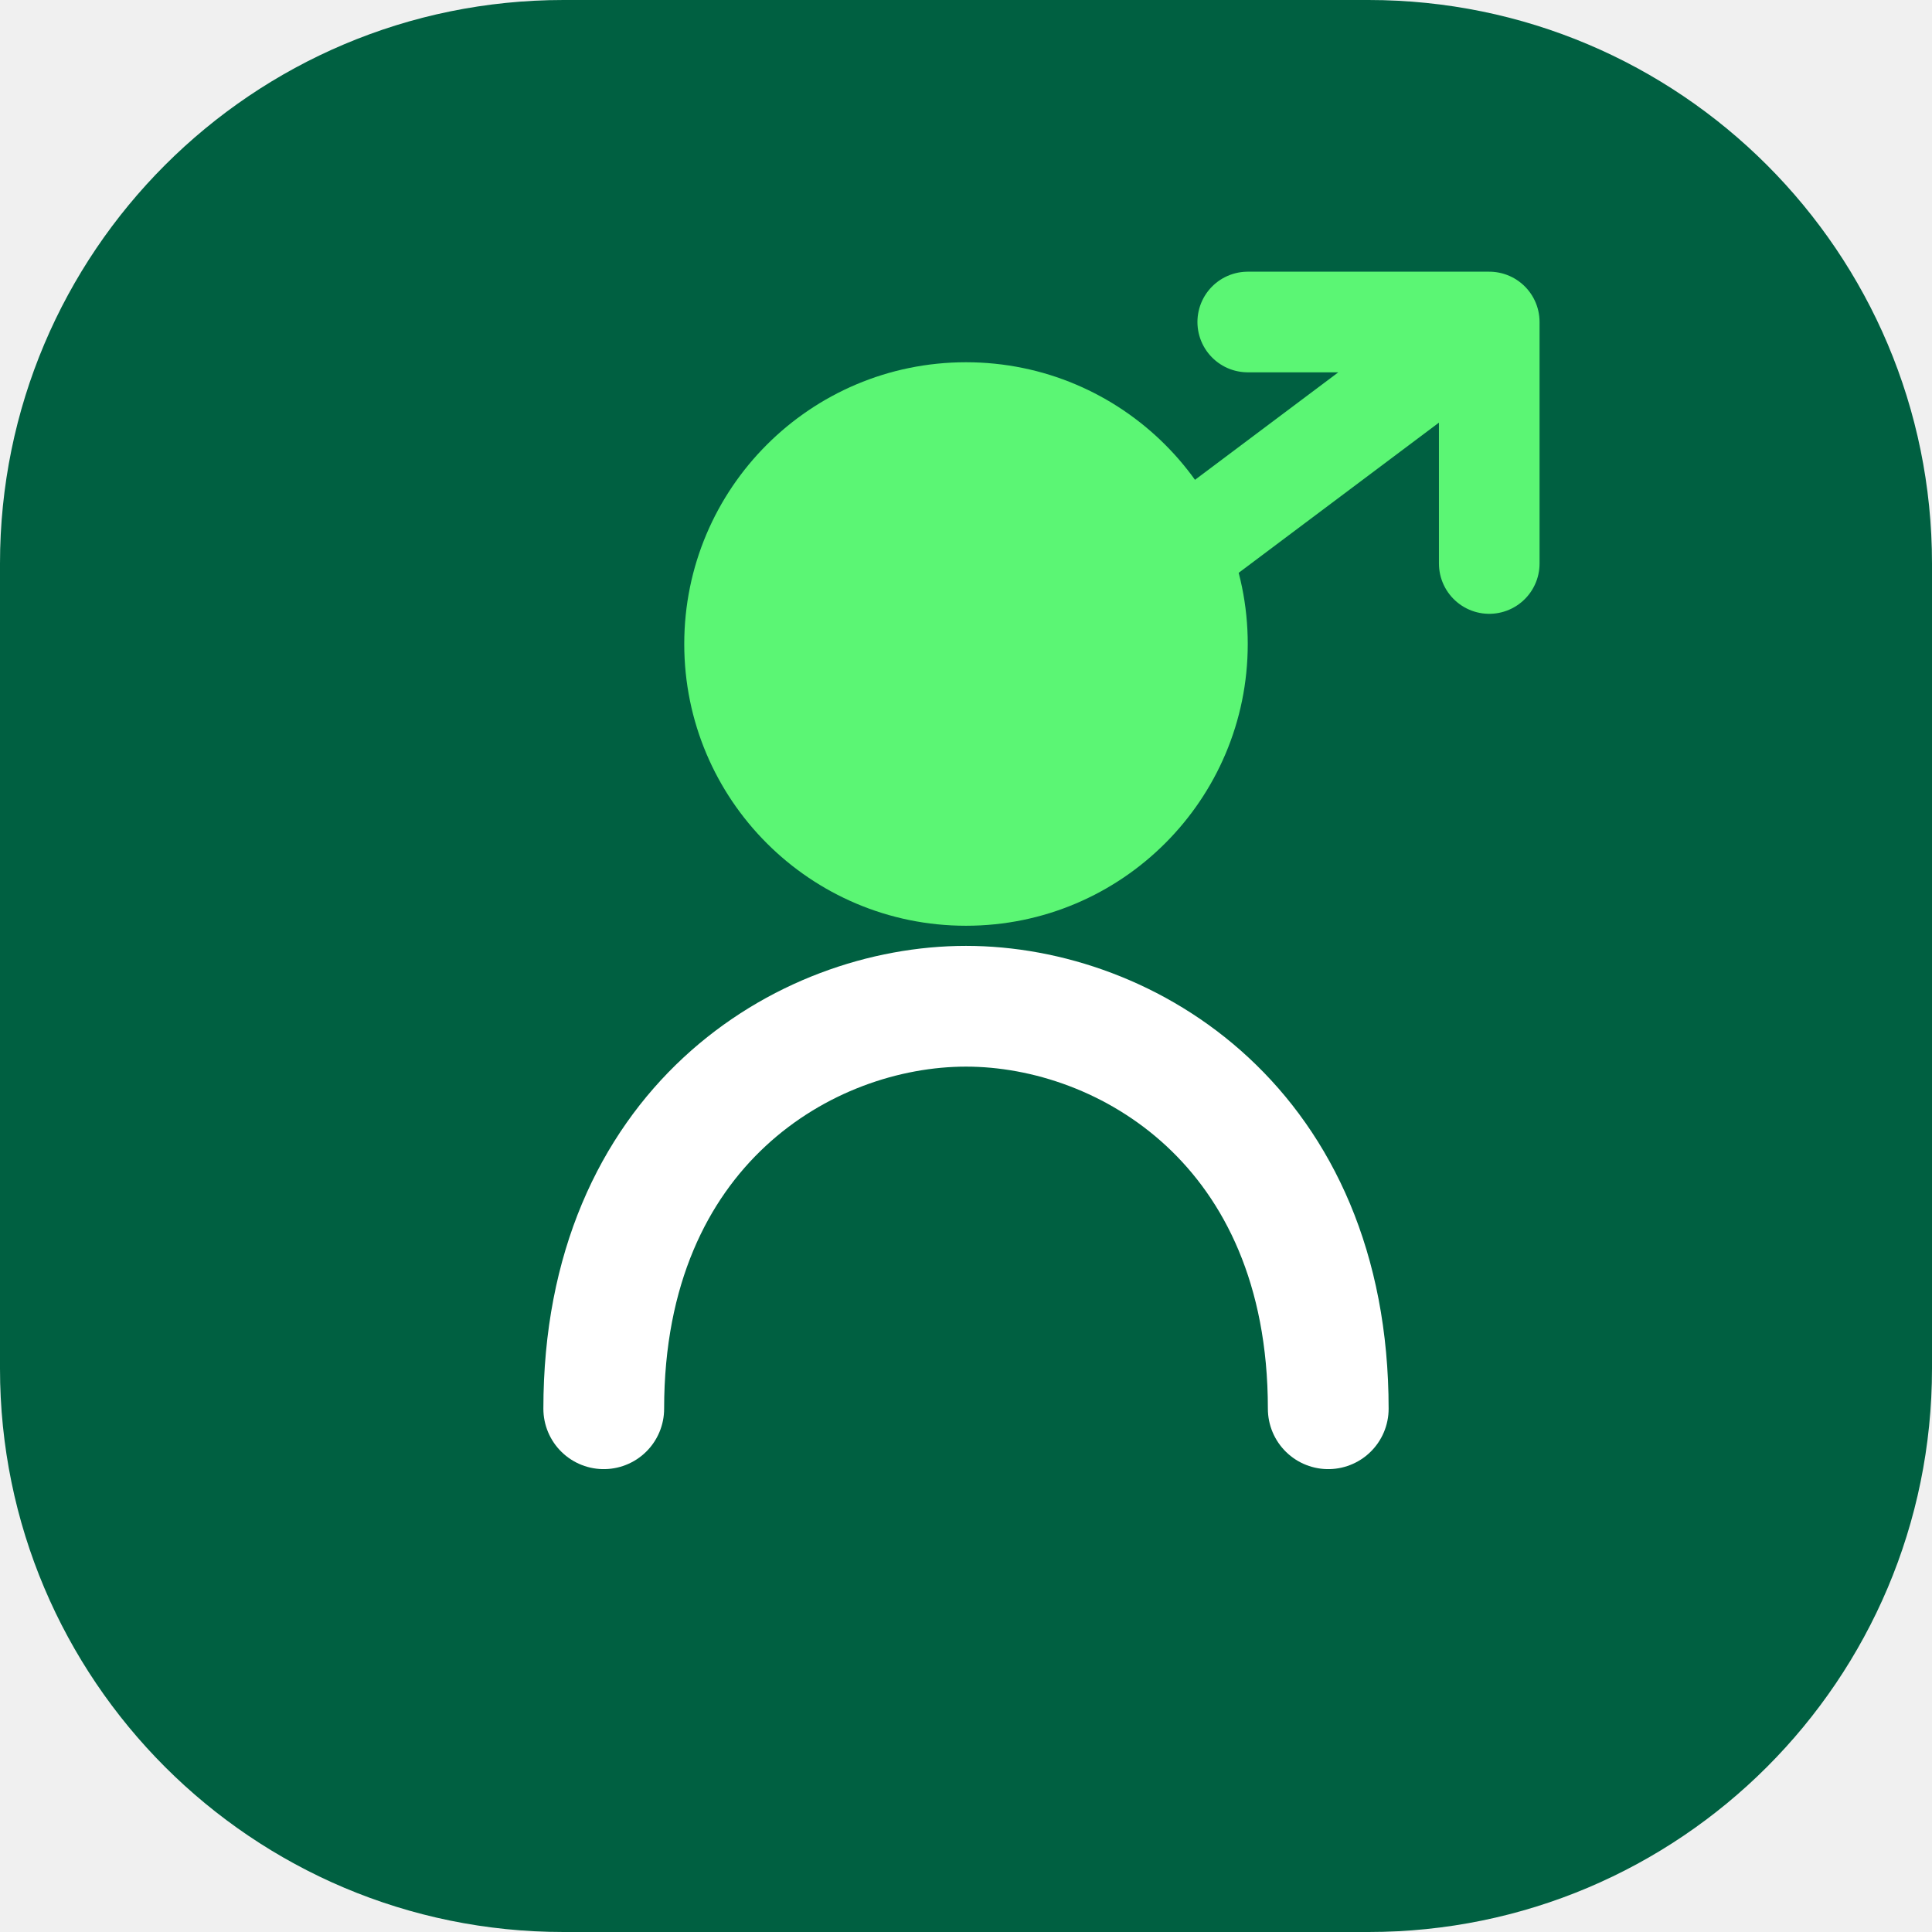
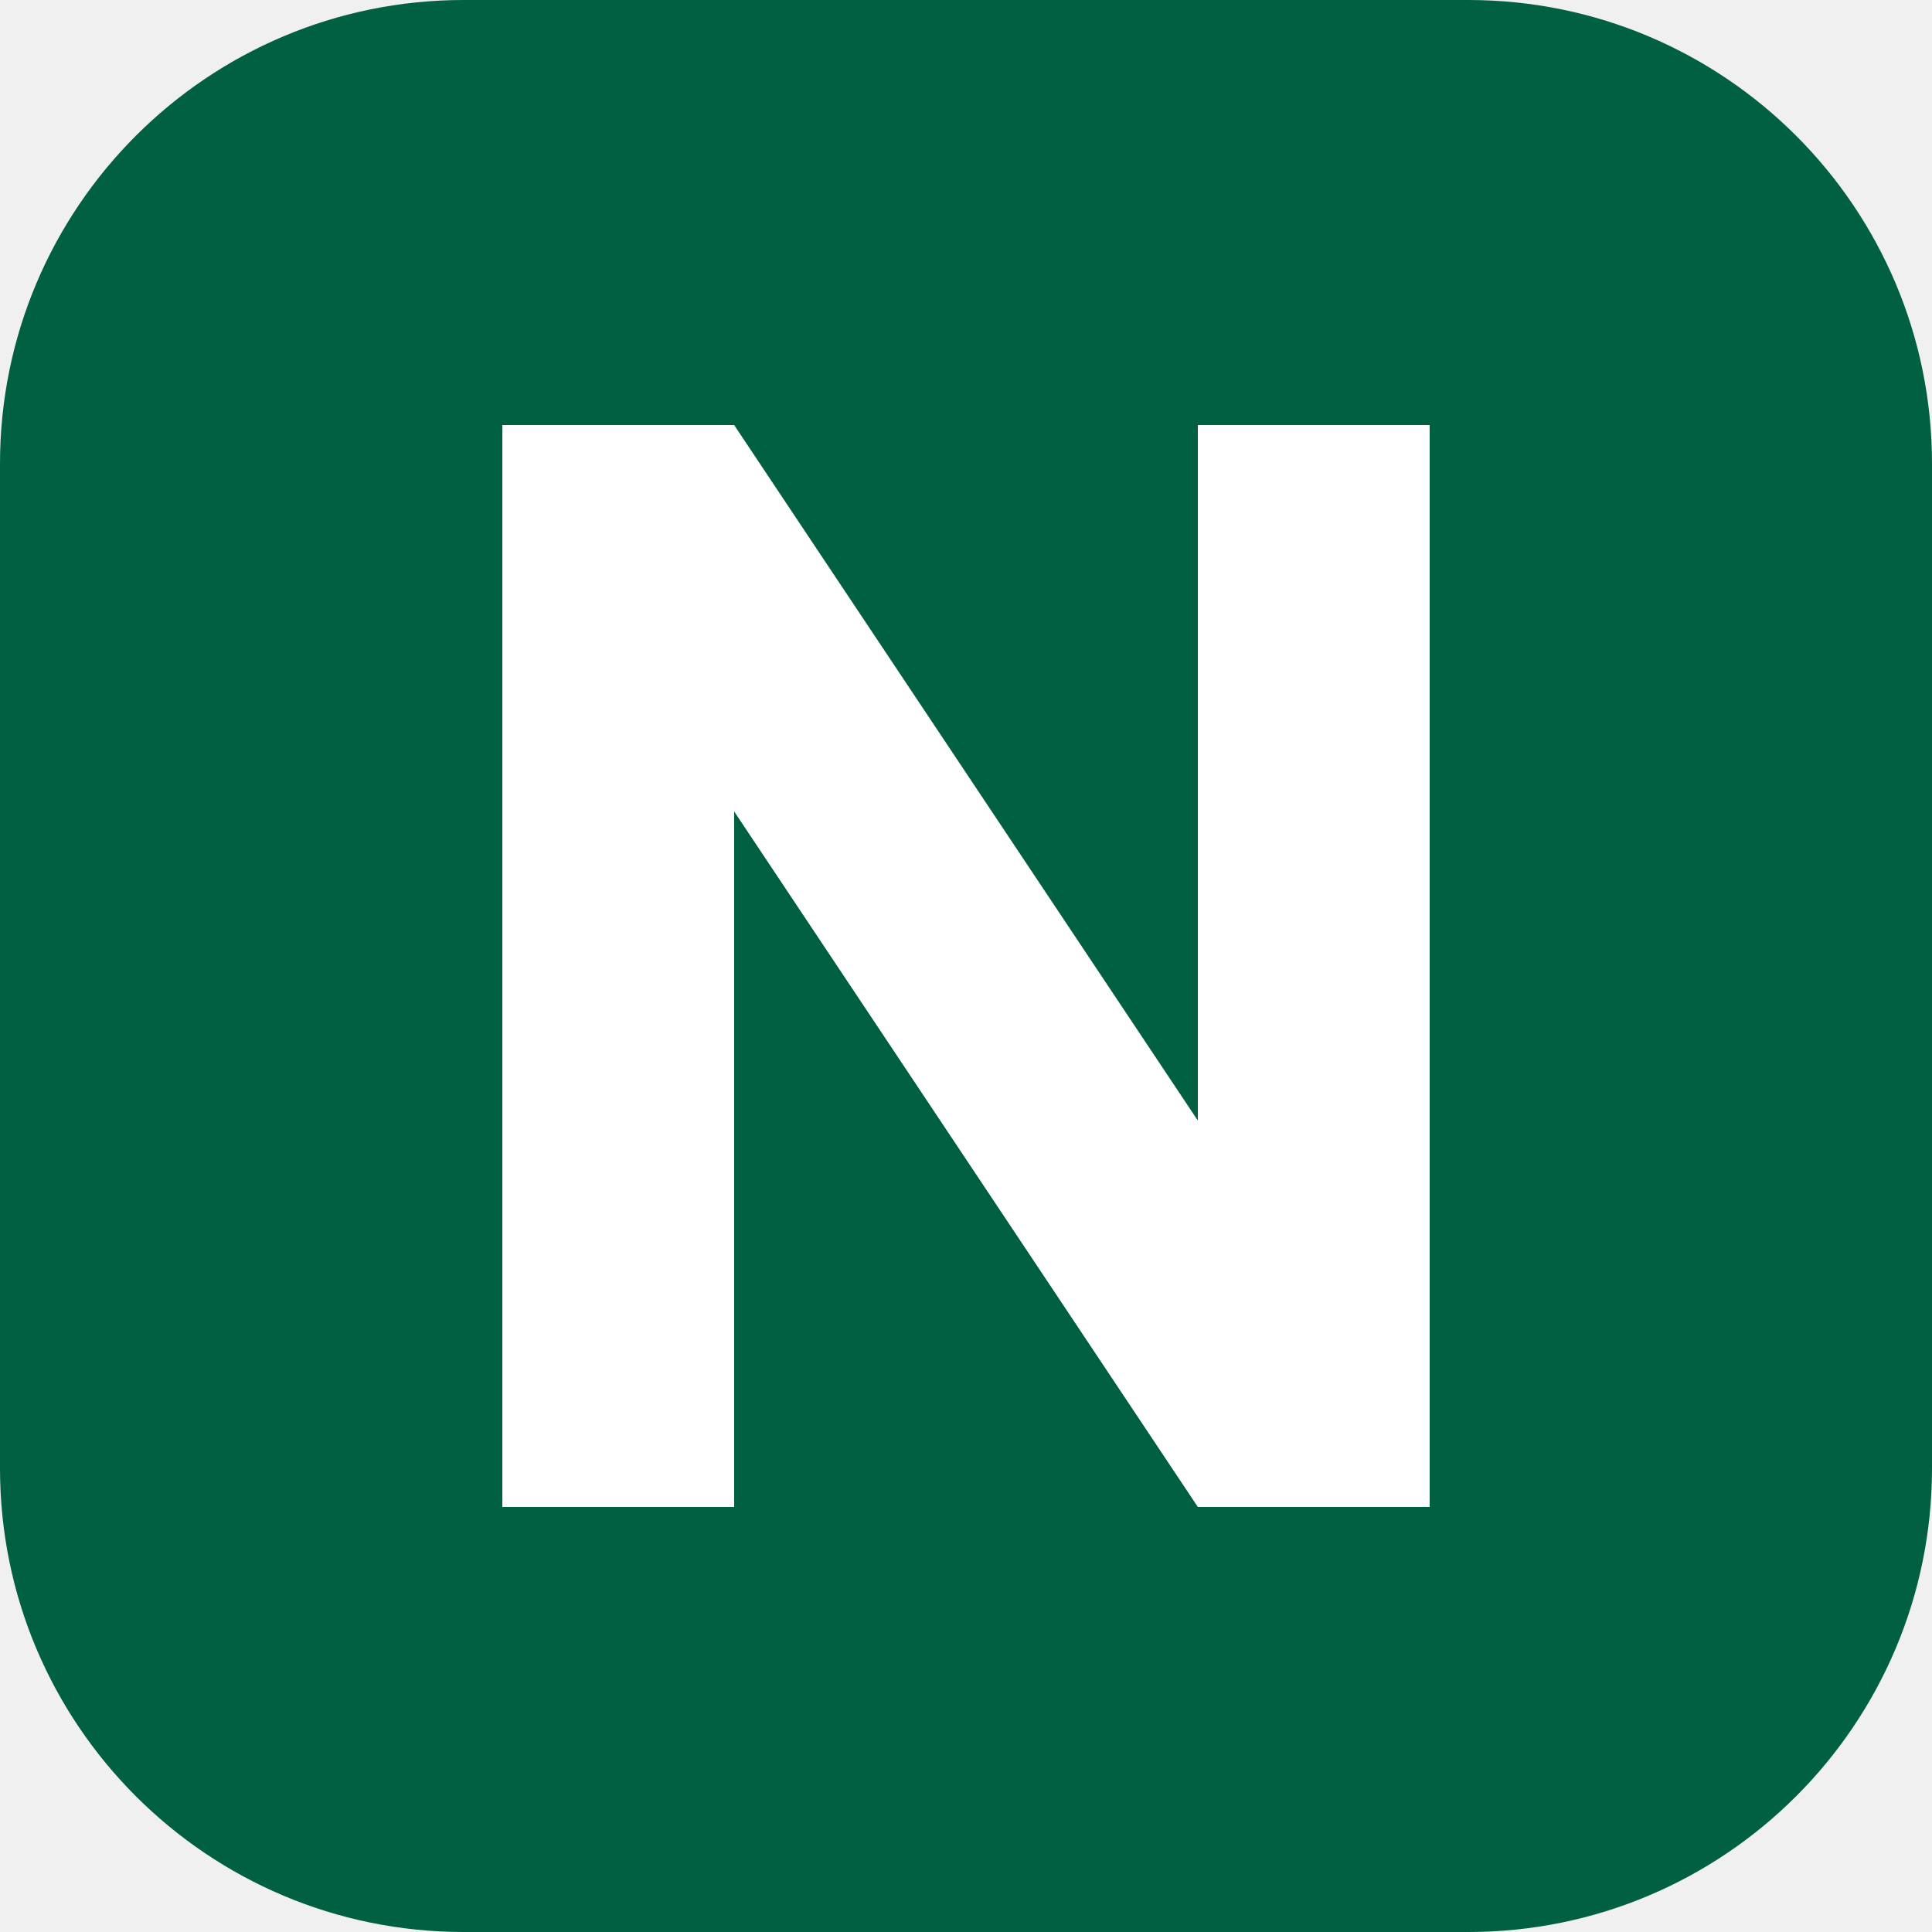
- <svg xmlns="http://www.w3.org/2000/svg" viewBox="0 0 48 48" fill="none">
-   <rect width="48" height="48" rx="14" fill="#006041" />
-   <circle cx="24" cy="16" r="7" fill="#5BF674" />
-   <path d="M15 35C15 28 20 25 24 25C28 25 33 28 33 35" stroke="#FFFFFF" stroke-width="3" stroke-linecap="round" />
-   <path d="M29 14L37 8M37 8V14M37 8H31" stroke="#5BF674" stroke-width="2.5" stroke-linecap="round" stroke-linejoin="round" />
+ <svg xmlns="http://www.w3.org/2000/svg" viewBox="0 0 100 100" width="100%" height="100%">
+   <rect width="100" height="100" rx="24" fill="#006041" />
+   <path d="M26 78 V22 H38 L62 58 V22 H74 V78 H62 L38 42 V78 Z" fill="#ffffff" />
</svg>
